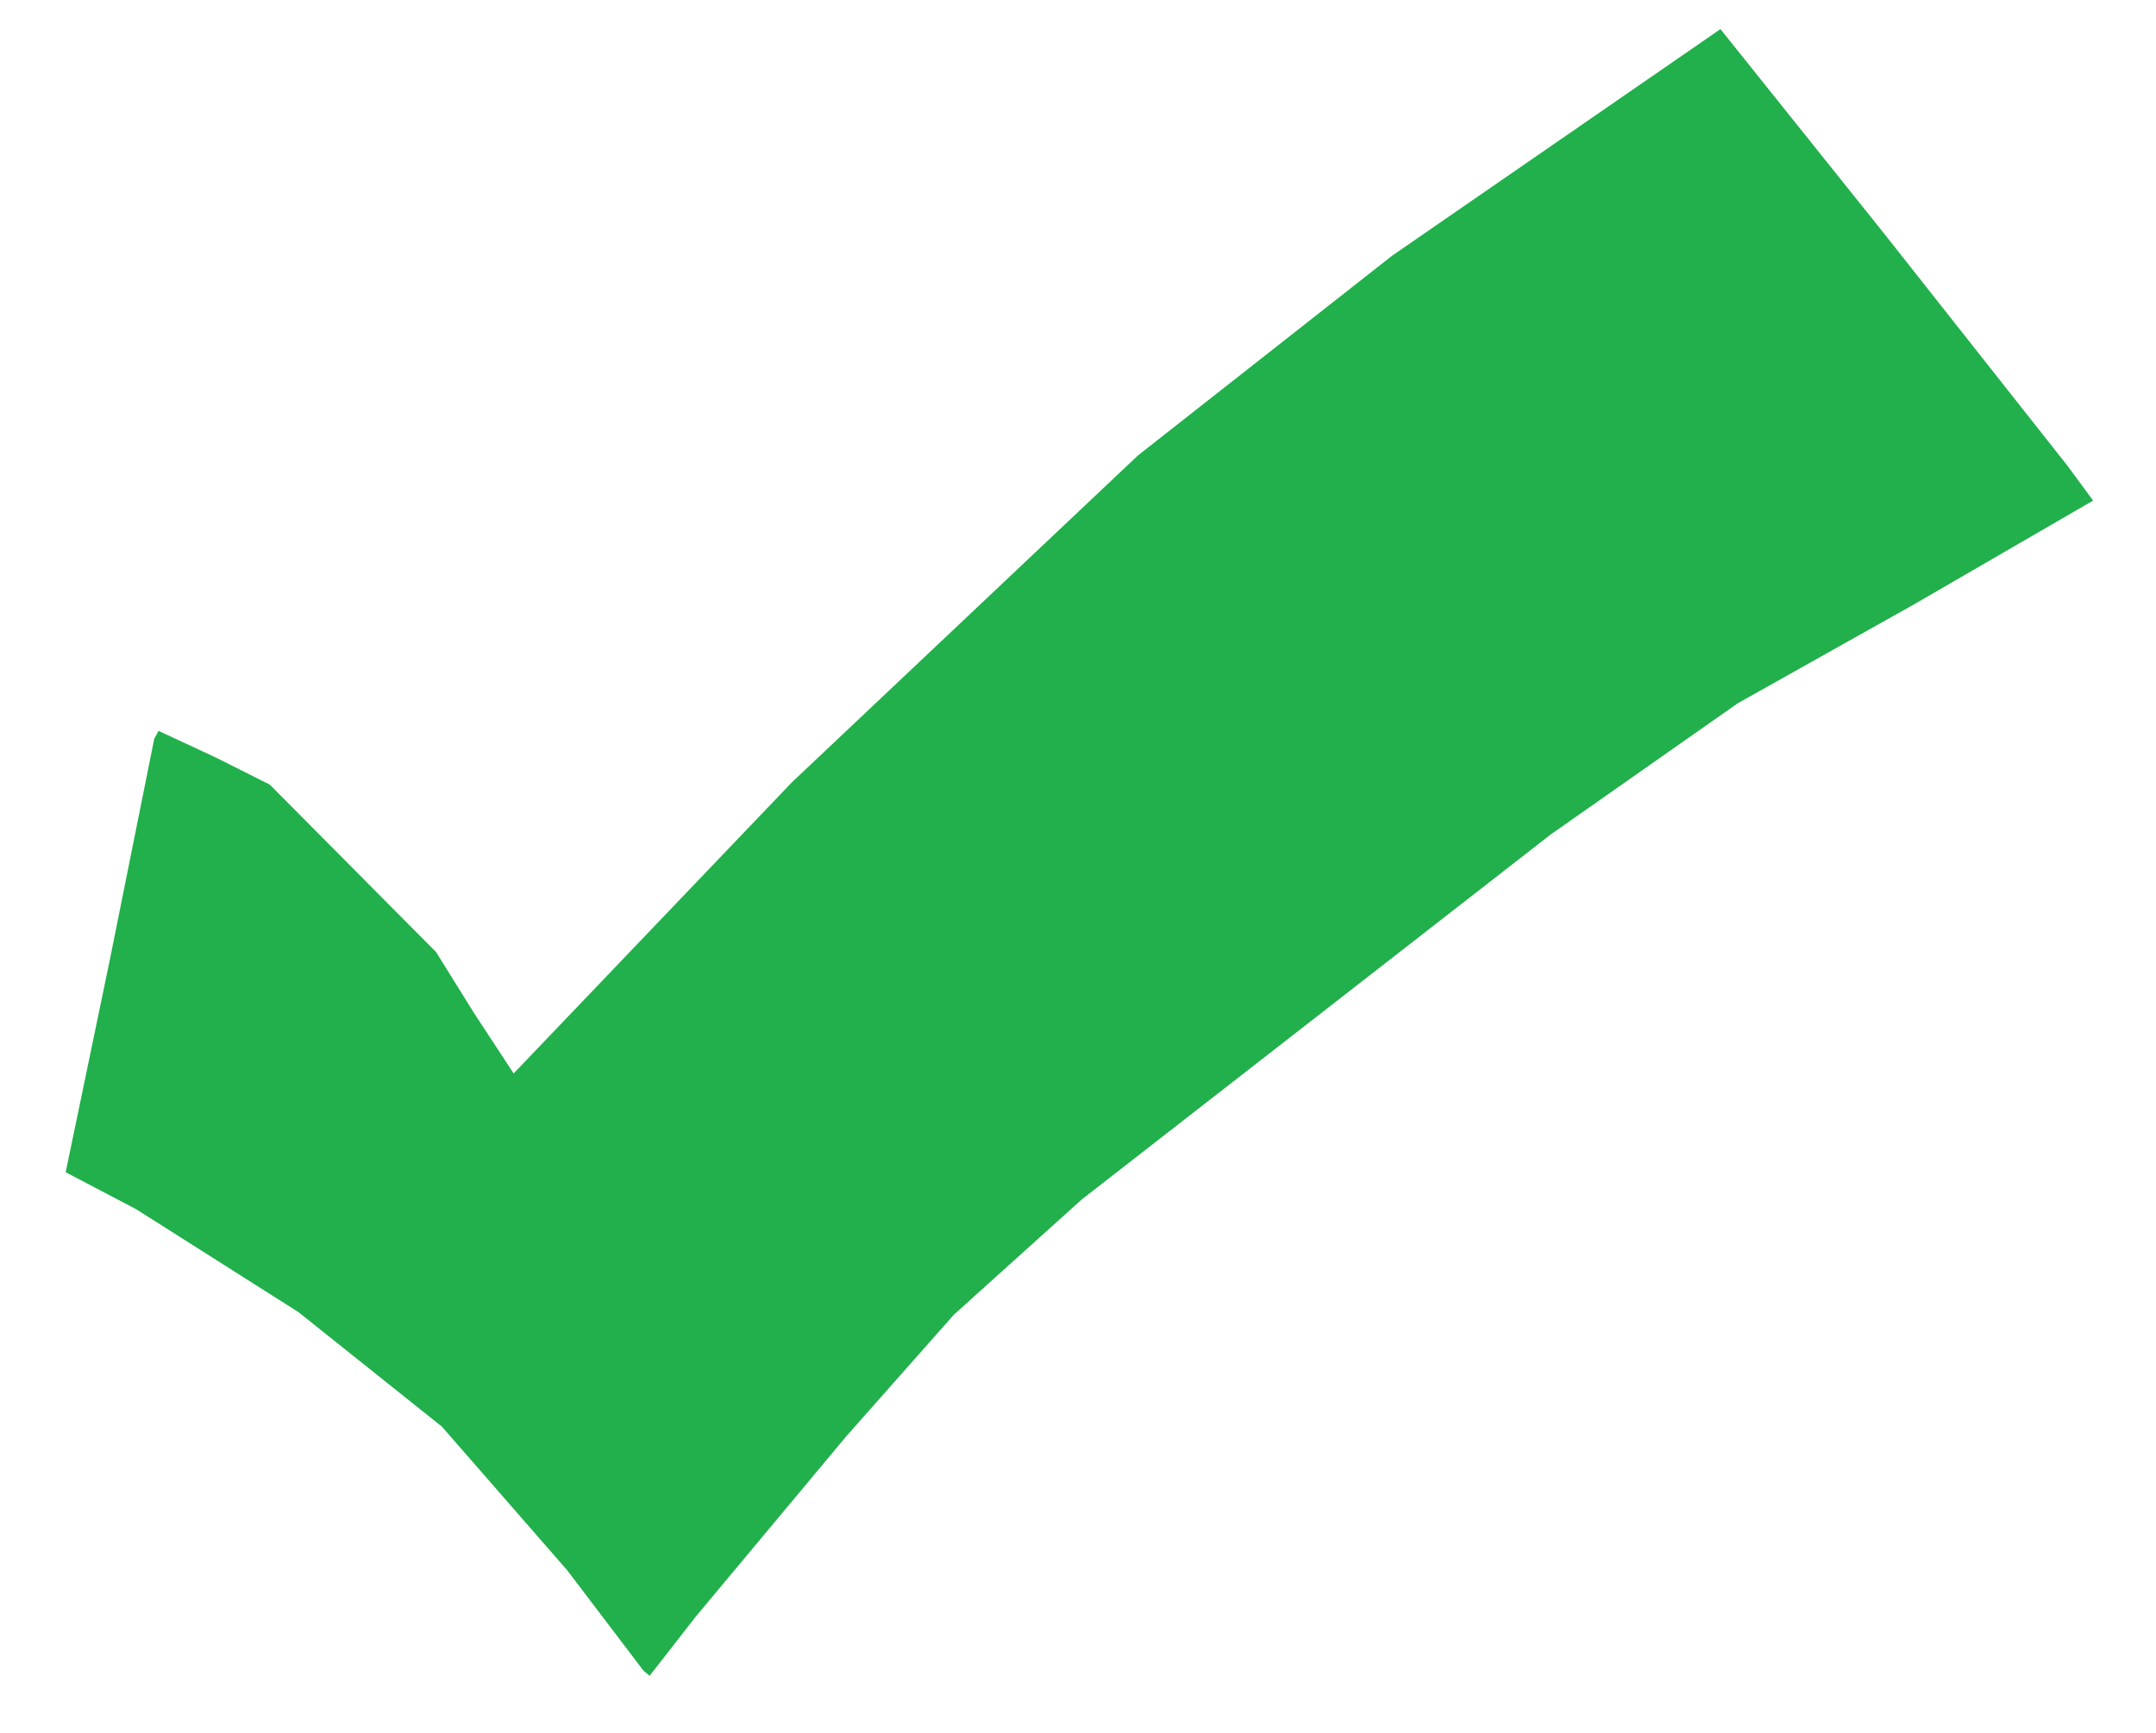
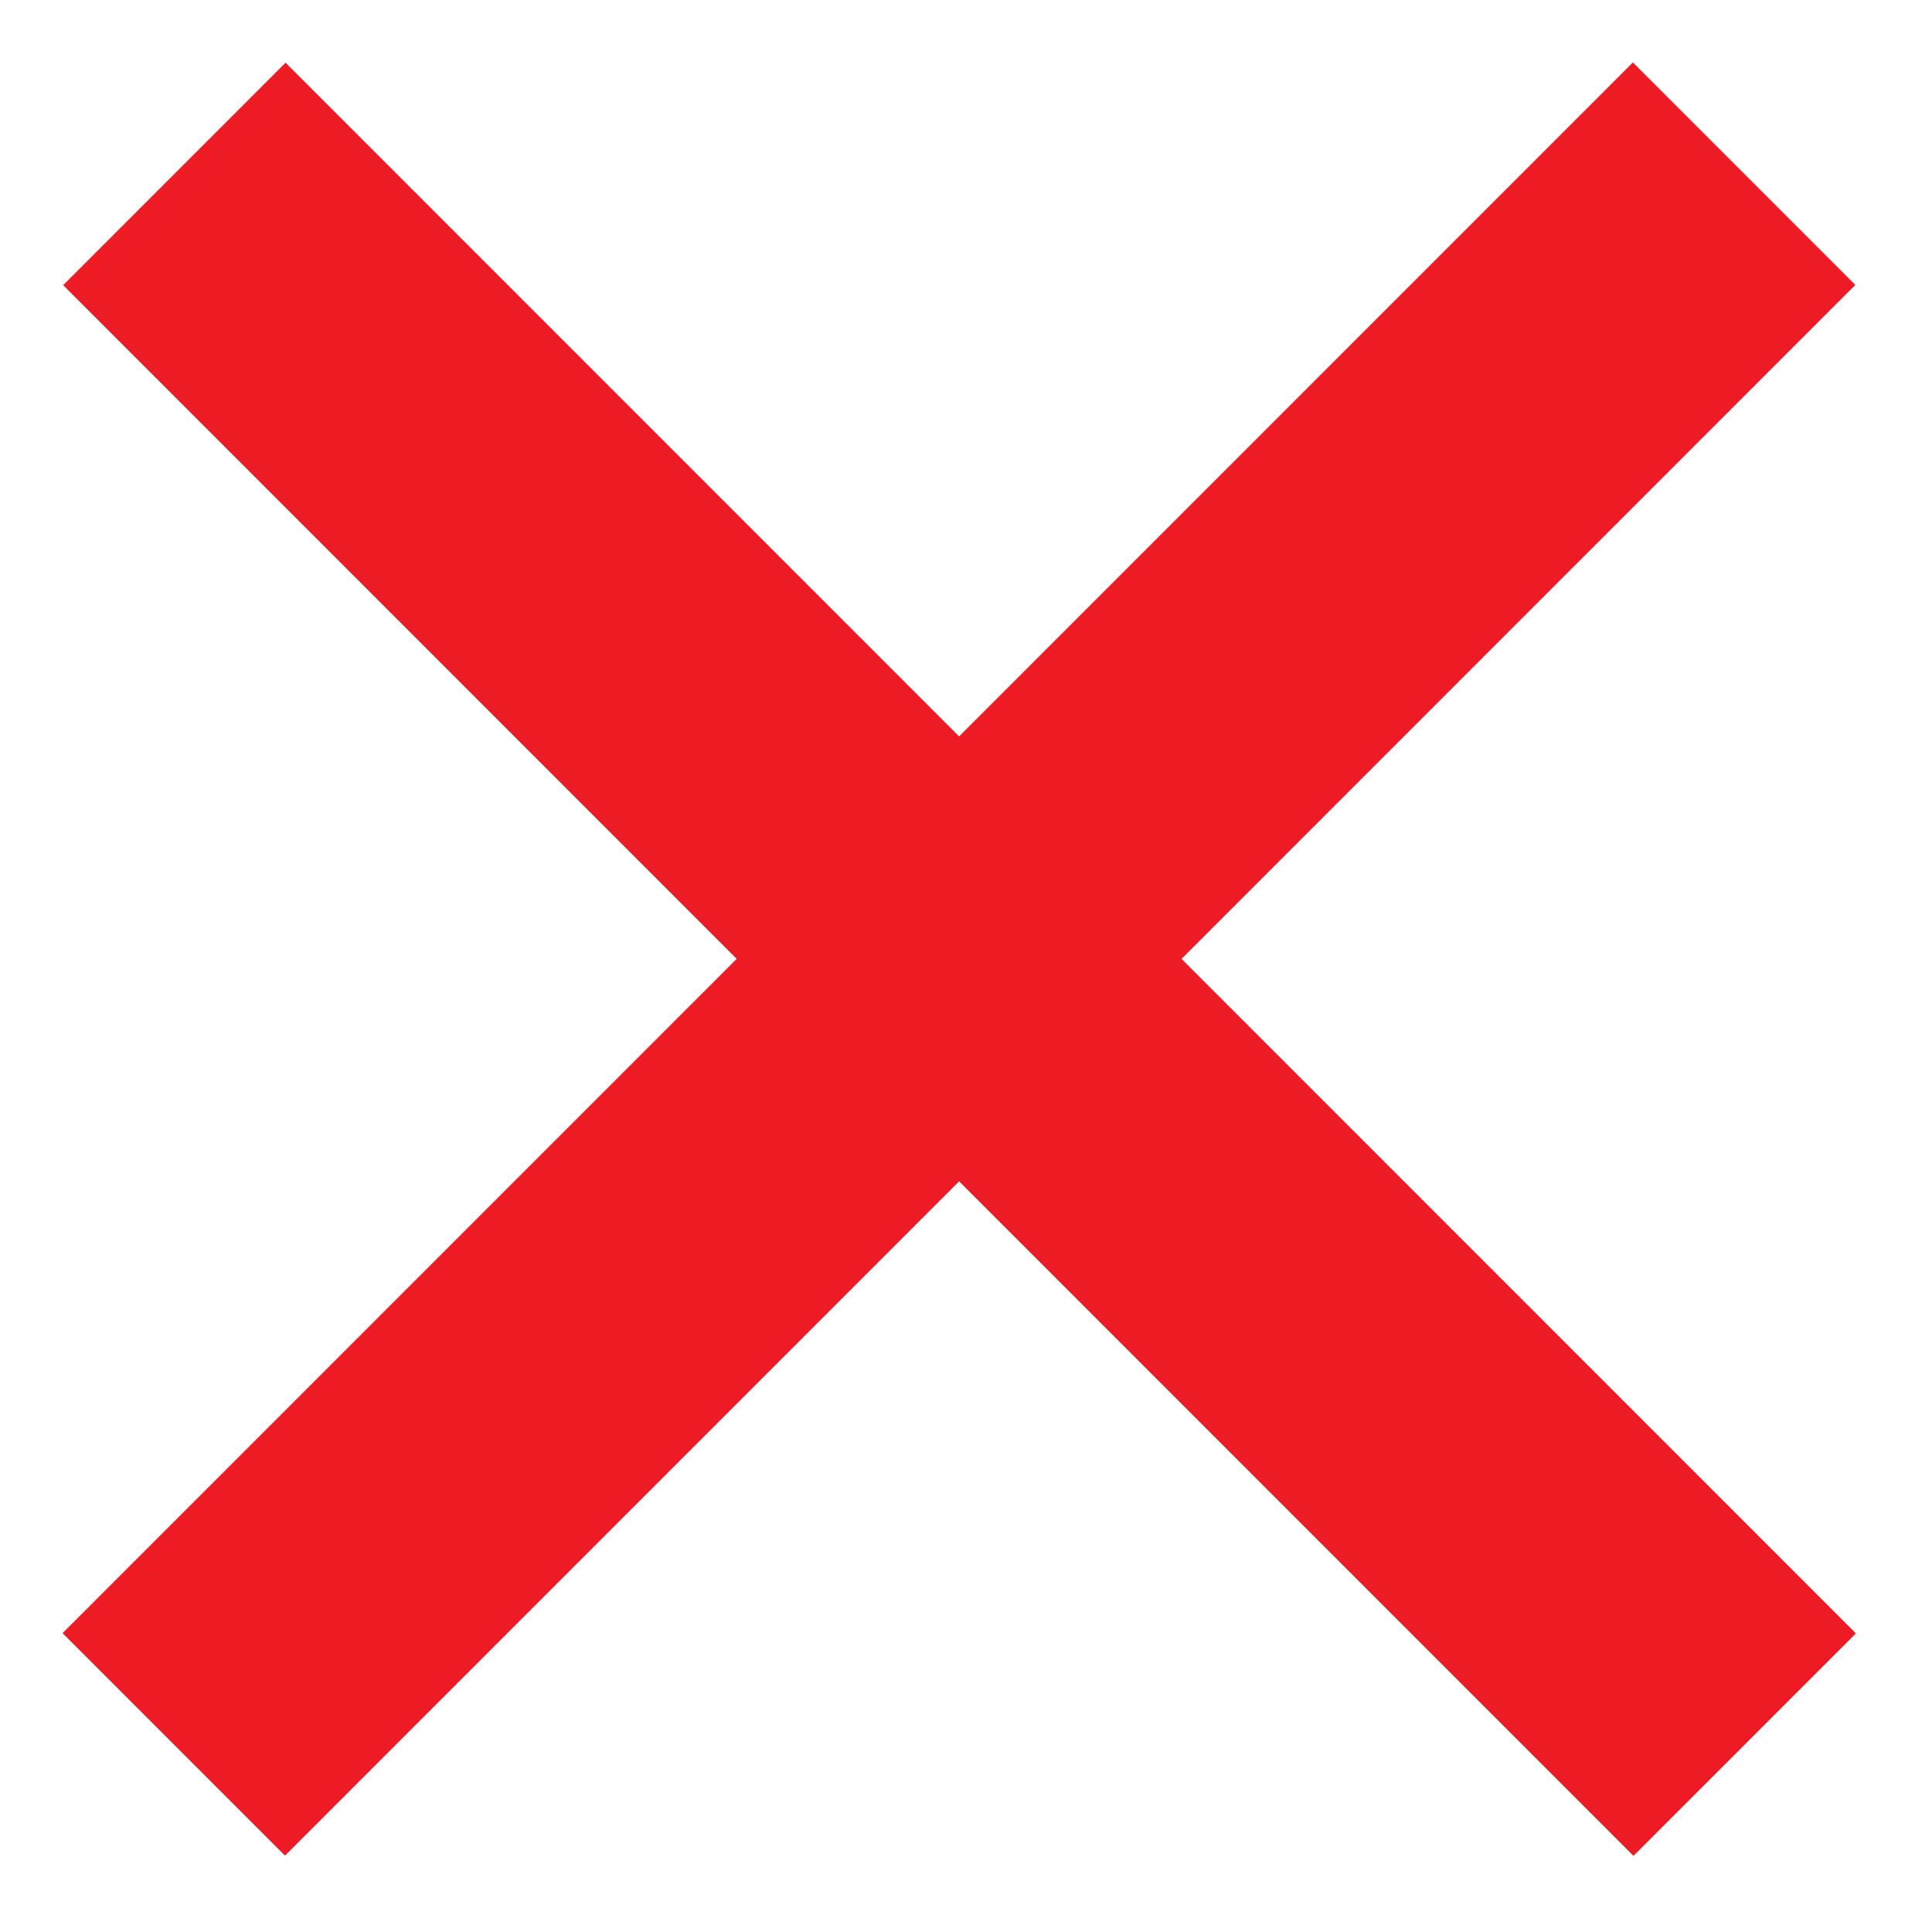
- <svg xmlns="http://www.w3.org/2000/svg" version="1.1" id="Layer_1" x="0px" y="0px" width="755" height="607" viewBox="0 0 755 607" enable-background="new 0 0 578 462" xml:space="preserve">
-   <defs id="defs6" />
-   <path id="path3368" d="m 225.38,585.25 -26.769,-35.25 -43.89,-50.323 -50.221,-40.088 -56.75,-35.996 -24.75,-12.997 15.5,-74.595 15.5,-77.165 1.51,-2.835 20.25,9.424 18.74,9.424 29.111,29.326 29.111,29.326 13.215,21.25 13.935,21.25 97.457,-102 121.172,-114.481 89,-69.957 114.973,-79.369 57.071,71.307 64.611,81.838 8.814,12 -62.25,36.093 -62.219,34.93 -65.5,45.958 -164.233,127.856 -44.733,40.325 -37.601,42.5 -52.767,63.226 -16.175,20.75 z" style="fill:#21b04b" />
+ <svg xmlns="http://www.w3.org/2000/svg" version="1.1" id="Livello_1" x="0px" y="0px" viewBox="0 0 202.7 201" style="enable-background:new 0 0 202.7 201;" xml:space="preserve">
+   <style type="text/css">
+ 	.st0{fill:#ED1C24;}
+ </style>
+   <rect x="-15.8" y="84.1" transform="matrix(0.7071 0.7071 -0.7071 0.7071 100.6013 -41.7155)" class="st0" width="233" height="33" />
+   <rect x="-15.8" y="84.1" transform="matrix(-0.7071 0.7071 -0.7071 -0.7071 242.9499 100.5244)" class="st0" width="233" height="33" />
</svg>
